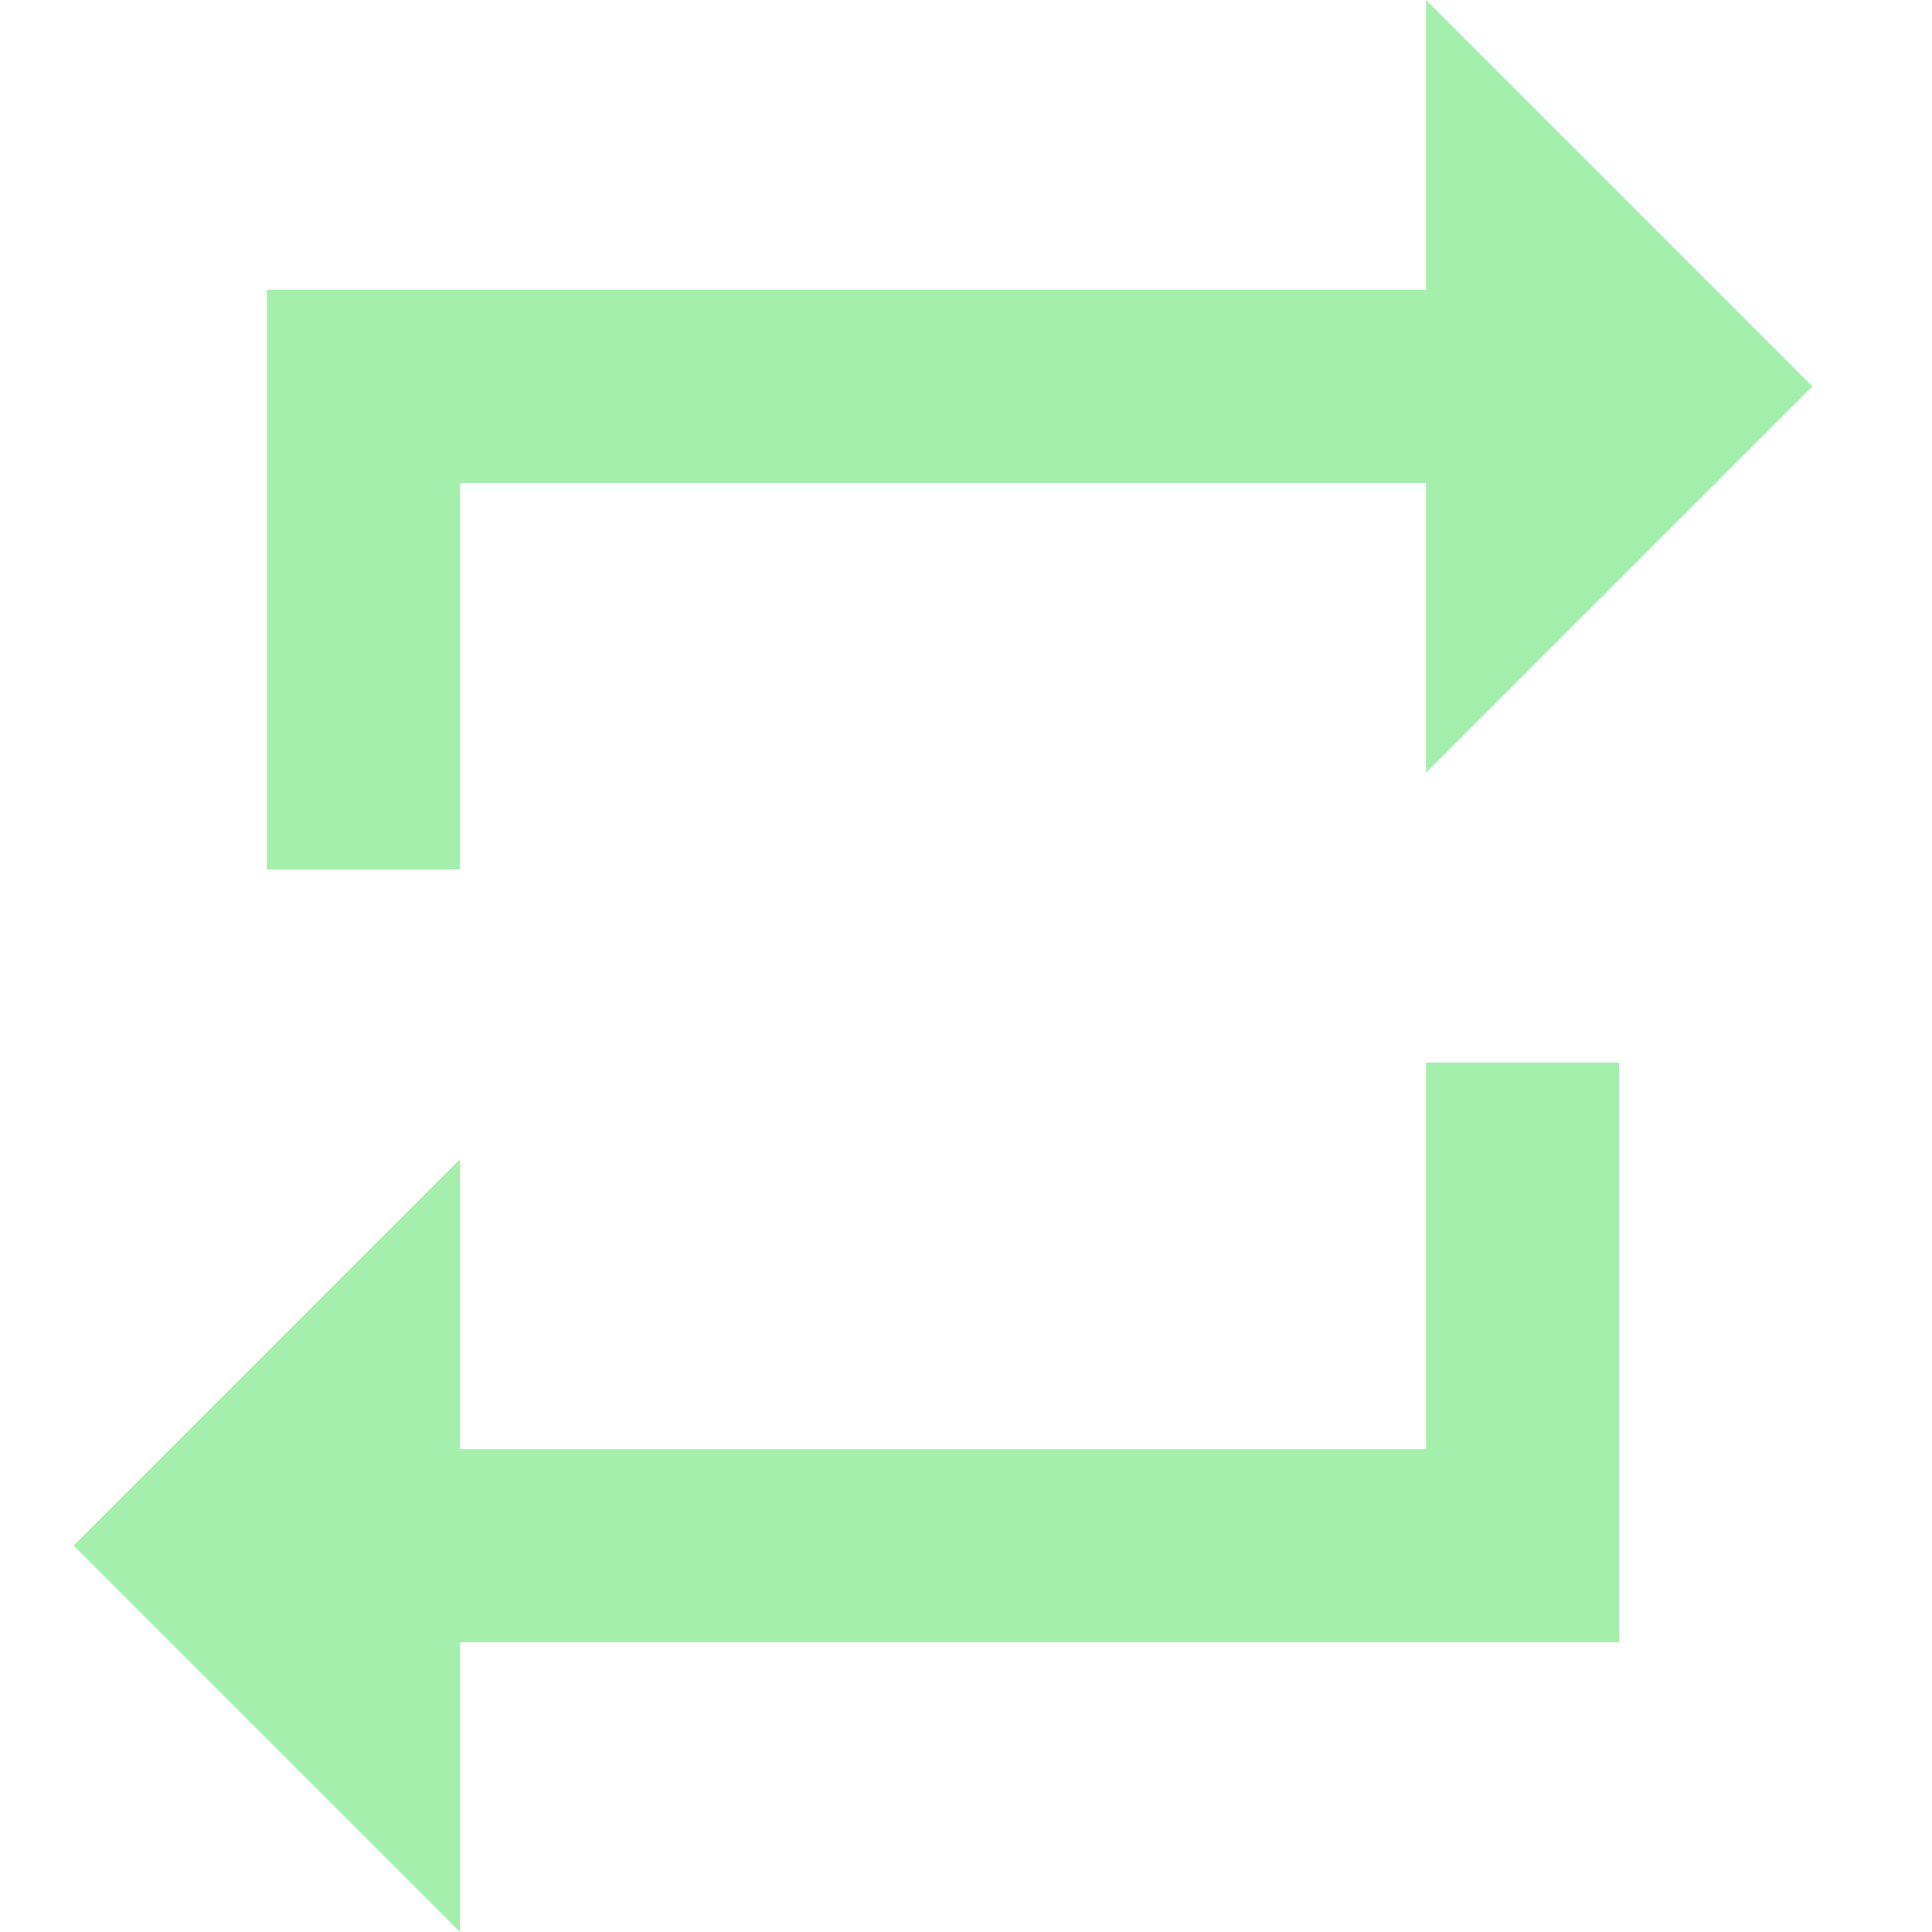
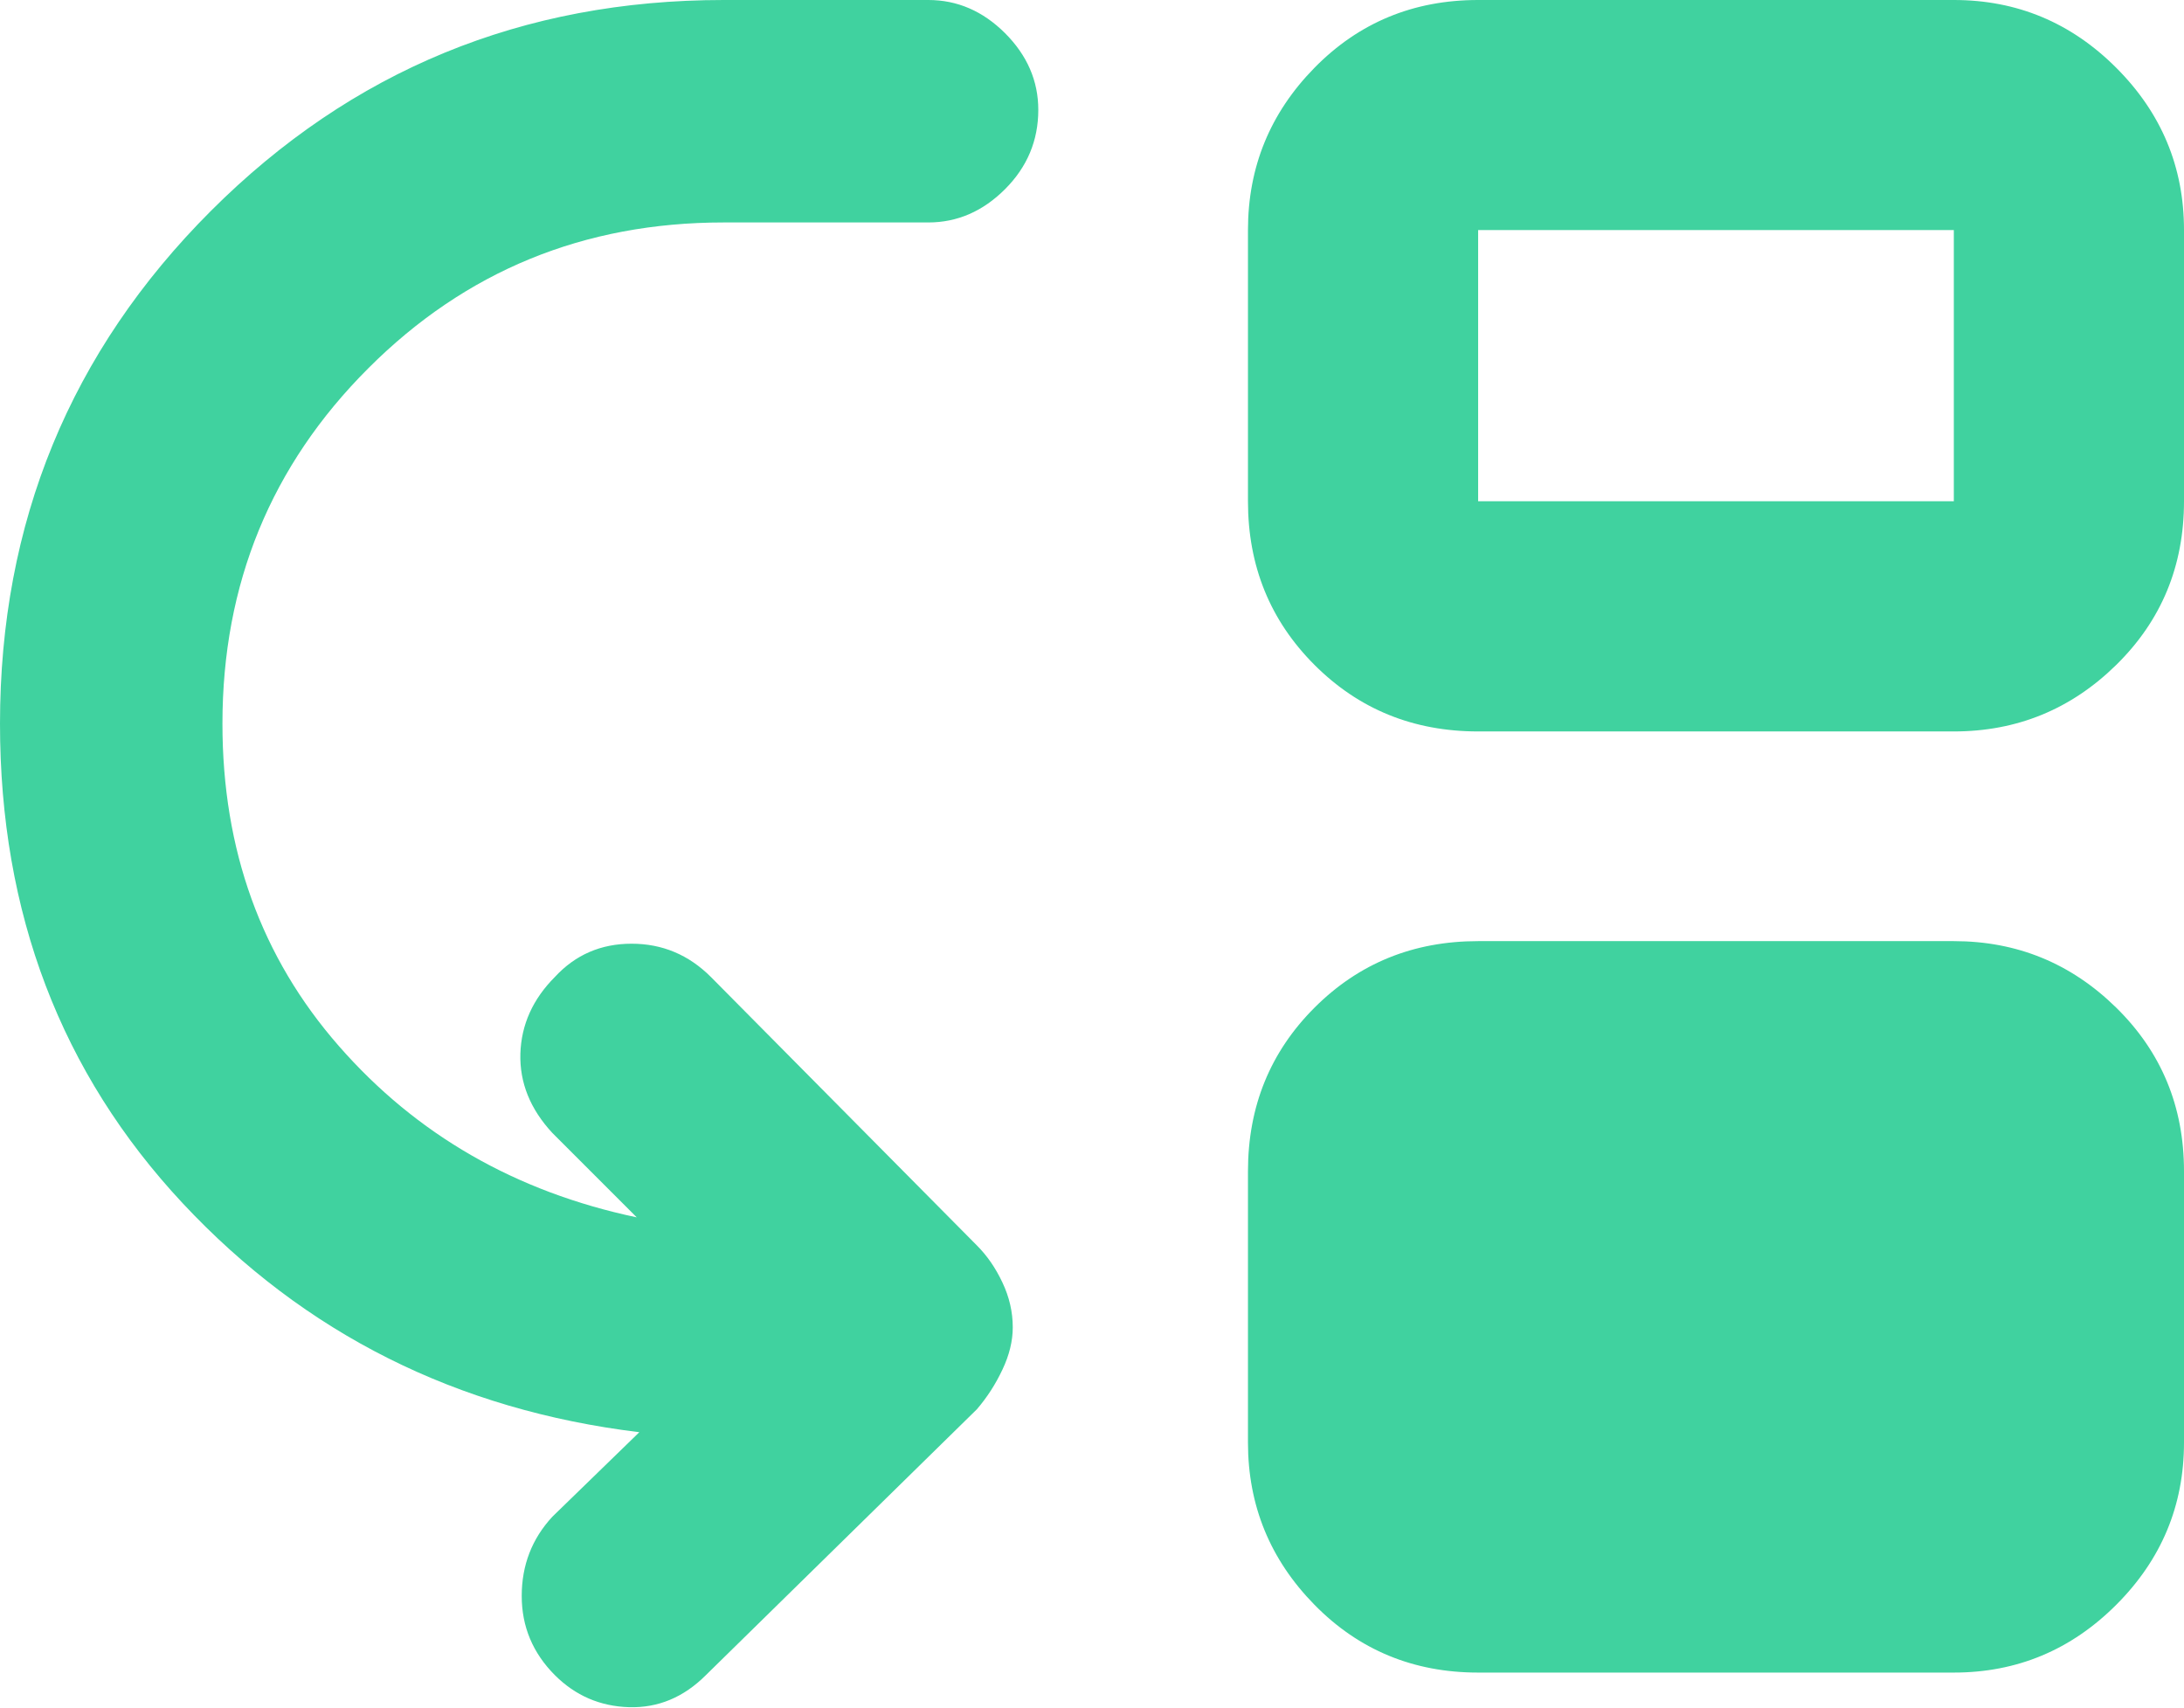
- <svg xmlns="http://www.w3.org/2000/svg" width="16" height="16" viewBox="0 0 16 16" version="1.1" id="svg12569">
-   <defs id="defs12573" />
-   <path d="M 0,-8 H 24 V 16 H 0 Z" id="path12565" style="fill:none" />
-   <path d="M 3.81,4 H 11.81 v 2.4 l 3.2,-3.2 -3.2,-3.2 V 2.4 H 2.21 v 4.8 h 1.6 z M 11.81,12 H 3.81 V 9.6 L 0.61,12.8 3.81,16 V 13.6 H 13.41 V 8.8 h -1.6 z" id="path12567" style="fill:#a5efac;fill-opacity:1;stroke-width:0.8" />
+ <svg xmlns="http://www.w3.org/2000/svg" height="13.906" width="17.791" version="1.1" id="svg5037">
+   <defs id="defs5041" />
+   <path d="M 4.52,13.645 Q 4.25,13.374 4.25,13 4.25,12.624 4.5,12.354 L 5.208,11.666 Q 2.979,11.395 1.489,9.802 0,8.208 0,5.895 0,3.437 1.718,1.718 3.437,0 5.895,0 H 7.562 Q 7.916,0 8.187,0.27 8.458,0.541 8.458,0.895 8.458,1.27 8.187,1.541 7.916,1.812 7.562,1.812 H 5.895 Q 4.187,1.812 3,3 1.812,4.187 1.812,5.895 1.812,7.437 2.76,8.52 3.708,9.604 5.187,9.916 L 4.5,9.229 Q 4.229,8.937 4.239,8.583 4.25,8.229 4.52,7.958 4.77,7.687 5.145,7.687 q 0.375,0 0.646,0.271 l 2.167,2.187 q 0.125,0.125 0.208,0.302 0.084,0.177 0.084,0.365 0,0.167 -0.084,0.344 -0.083,0.177 -0.208,0.323 L 5.75,13.645 Q 5.479,13.916 5.124,13.906 4.77,13.895 4.52,13.645 Z M 12.041,5.958 Q 11.25,5.958 10.708,5.416 10.166,4.874 10.166,4.083 V 1.874 q 0,-0.77 0.542,-1.322 Q 11.25,0 12.041,0 h 3.875 q 0.771,0 1.323,0.552 0.552,0.552 0.552,1.322 v 2.209 q 0,0.791 -0.552,1.333 -0.552,0.542 -1.323,0.542 z m 0,-1.875 h 3.875 V 1.874 h -3.875 z m 0,9.541 q -0.791,0 -1.333,-0.552 Q 10.166,12.52 10.166,11.75 V 9.541 q 0,-0.791 0.542,-1.333 0.542,-0.542 1.333,-0.542 h 3.875 q 0.771,0 1.323,0.542 0.552,0.542 0.552,1.333 v 2.209 q 0,0.77 -0.552,1.322 -0.552,0.552 -1.323,0.552 z" id="path5035" style="fill:#40d29f;fill-opacity:1" />
</svg>
